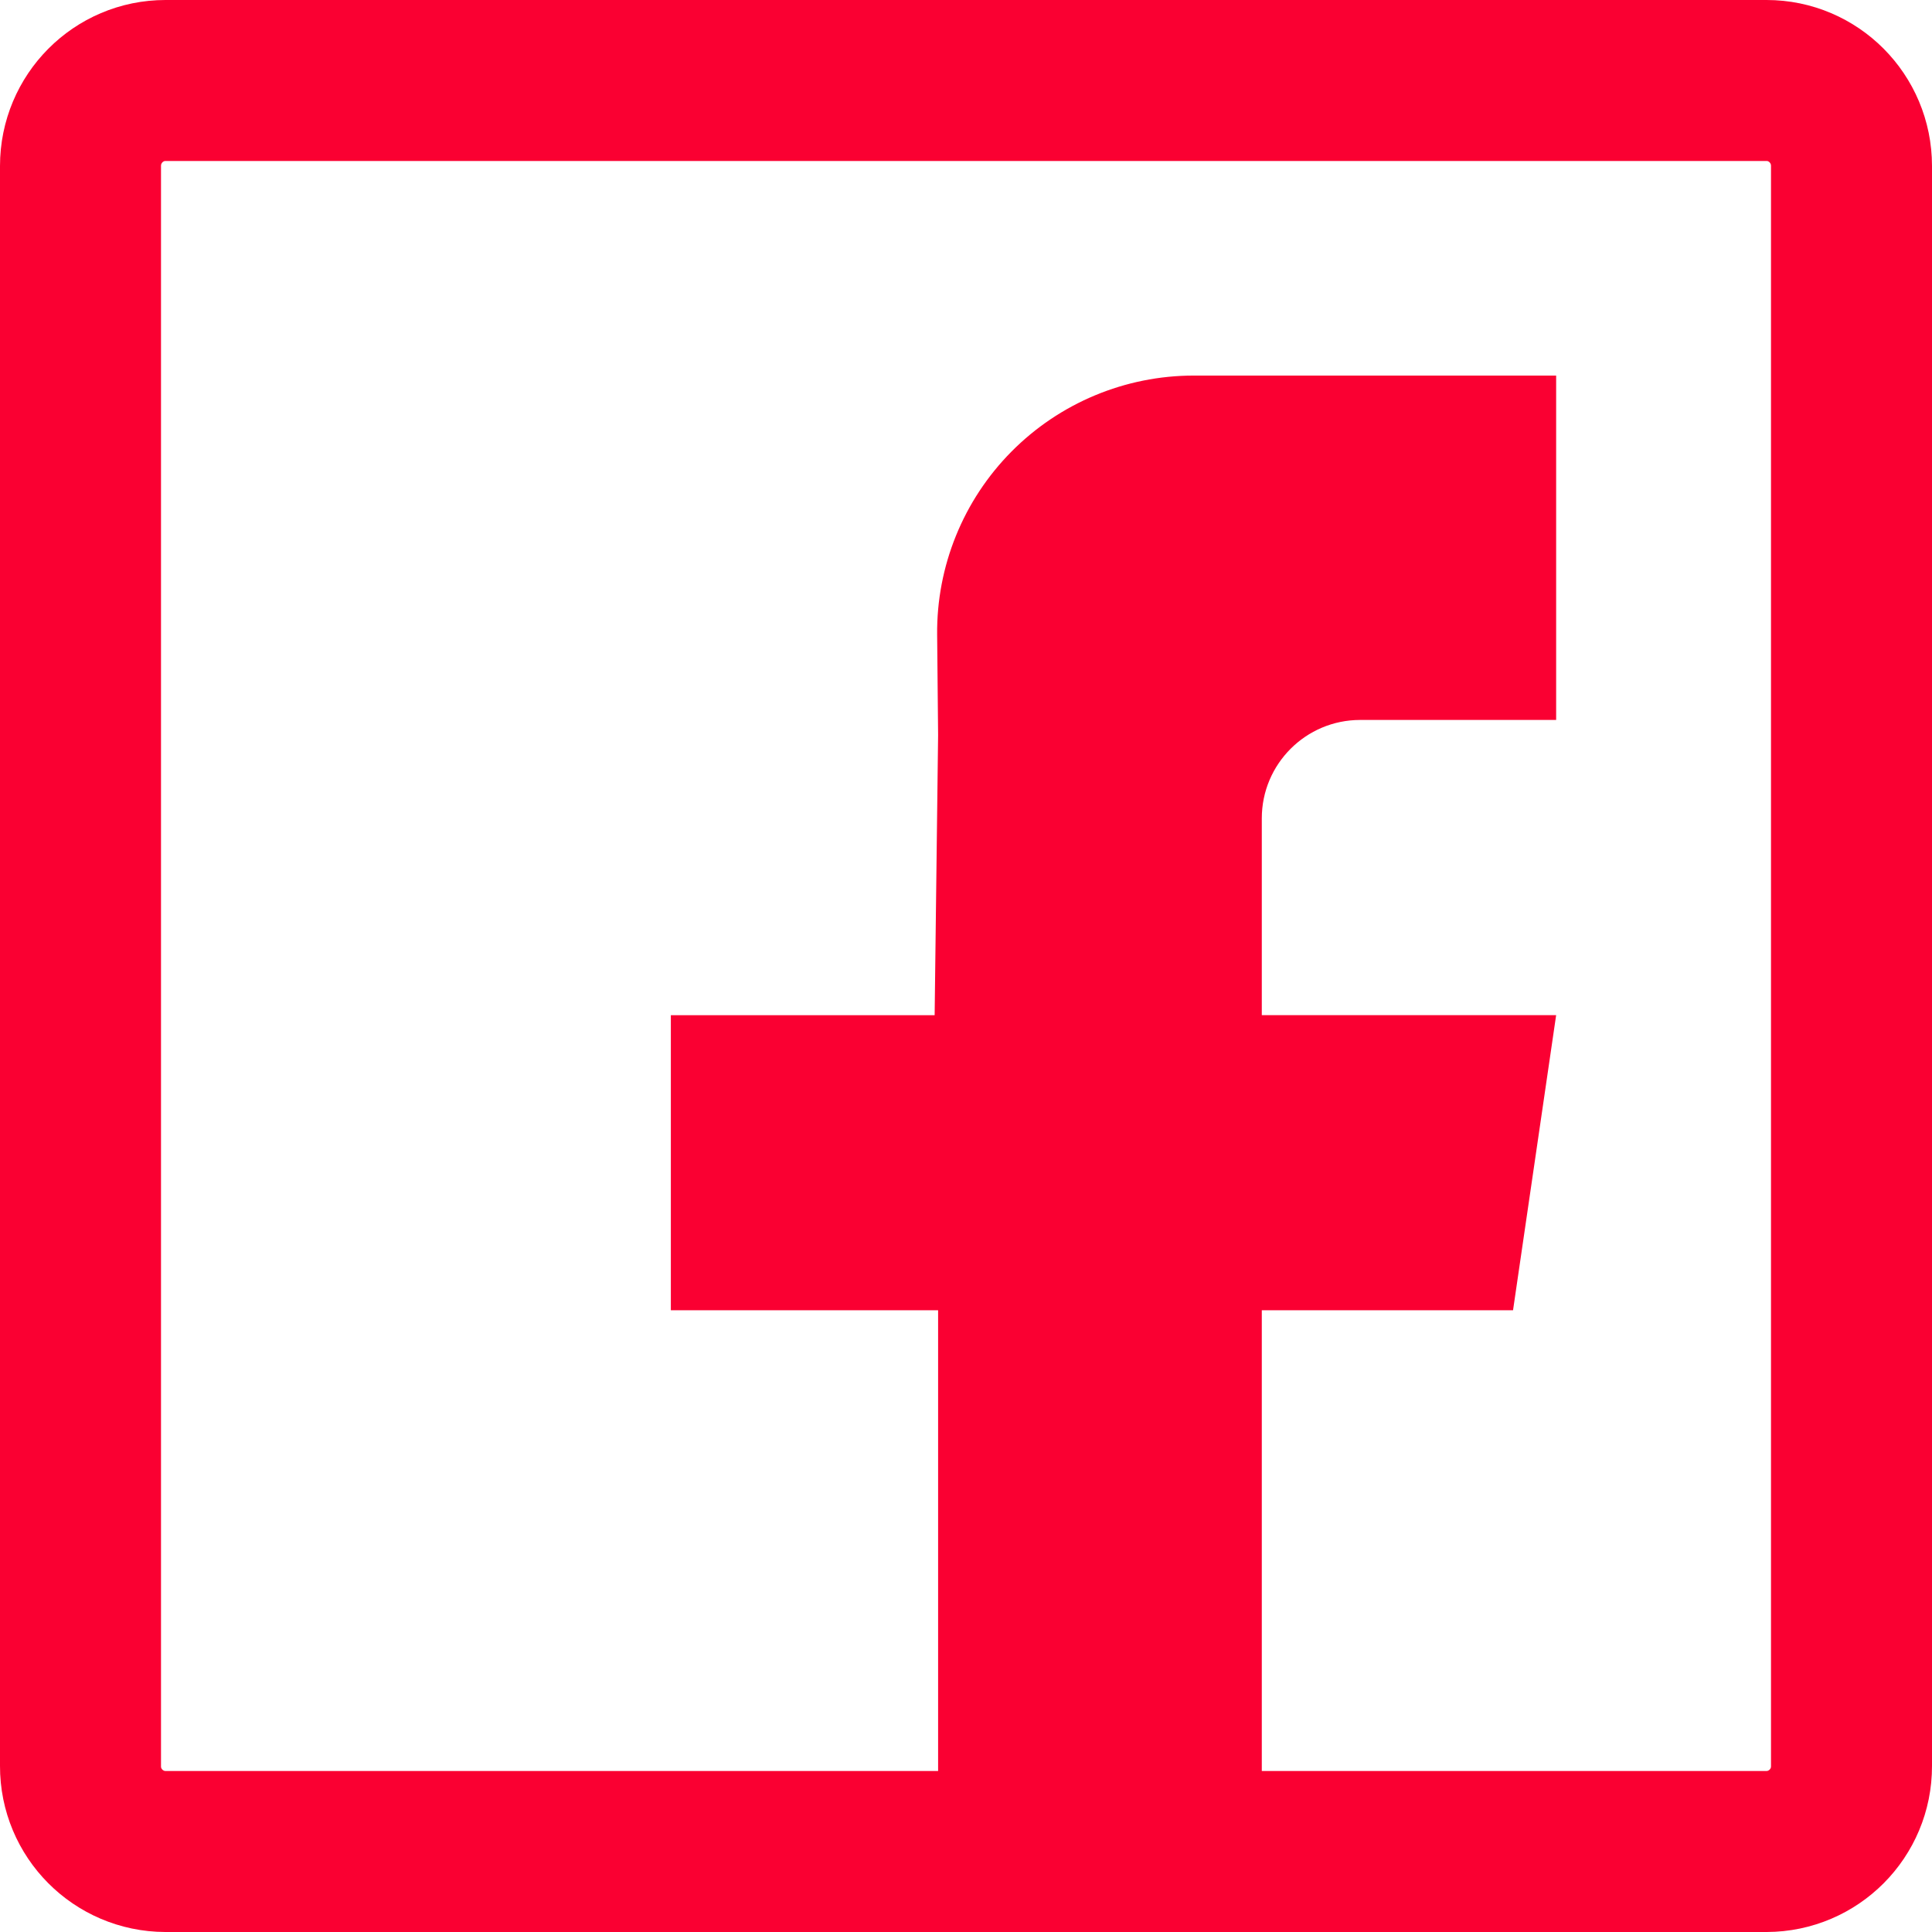
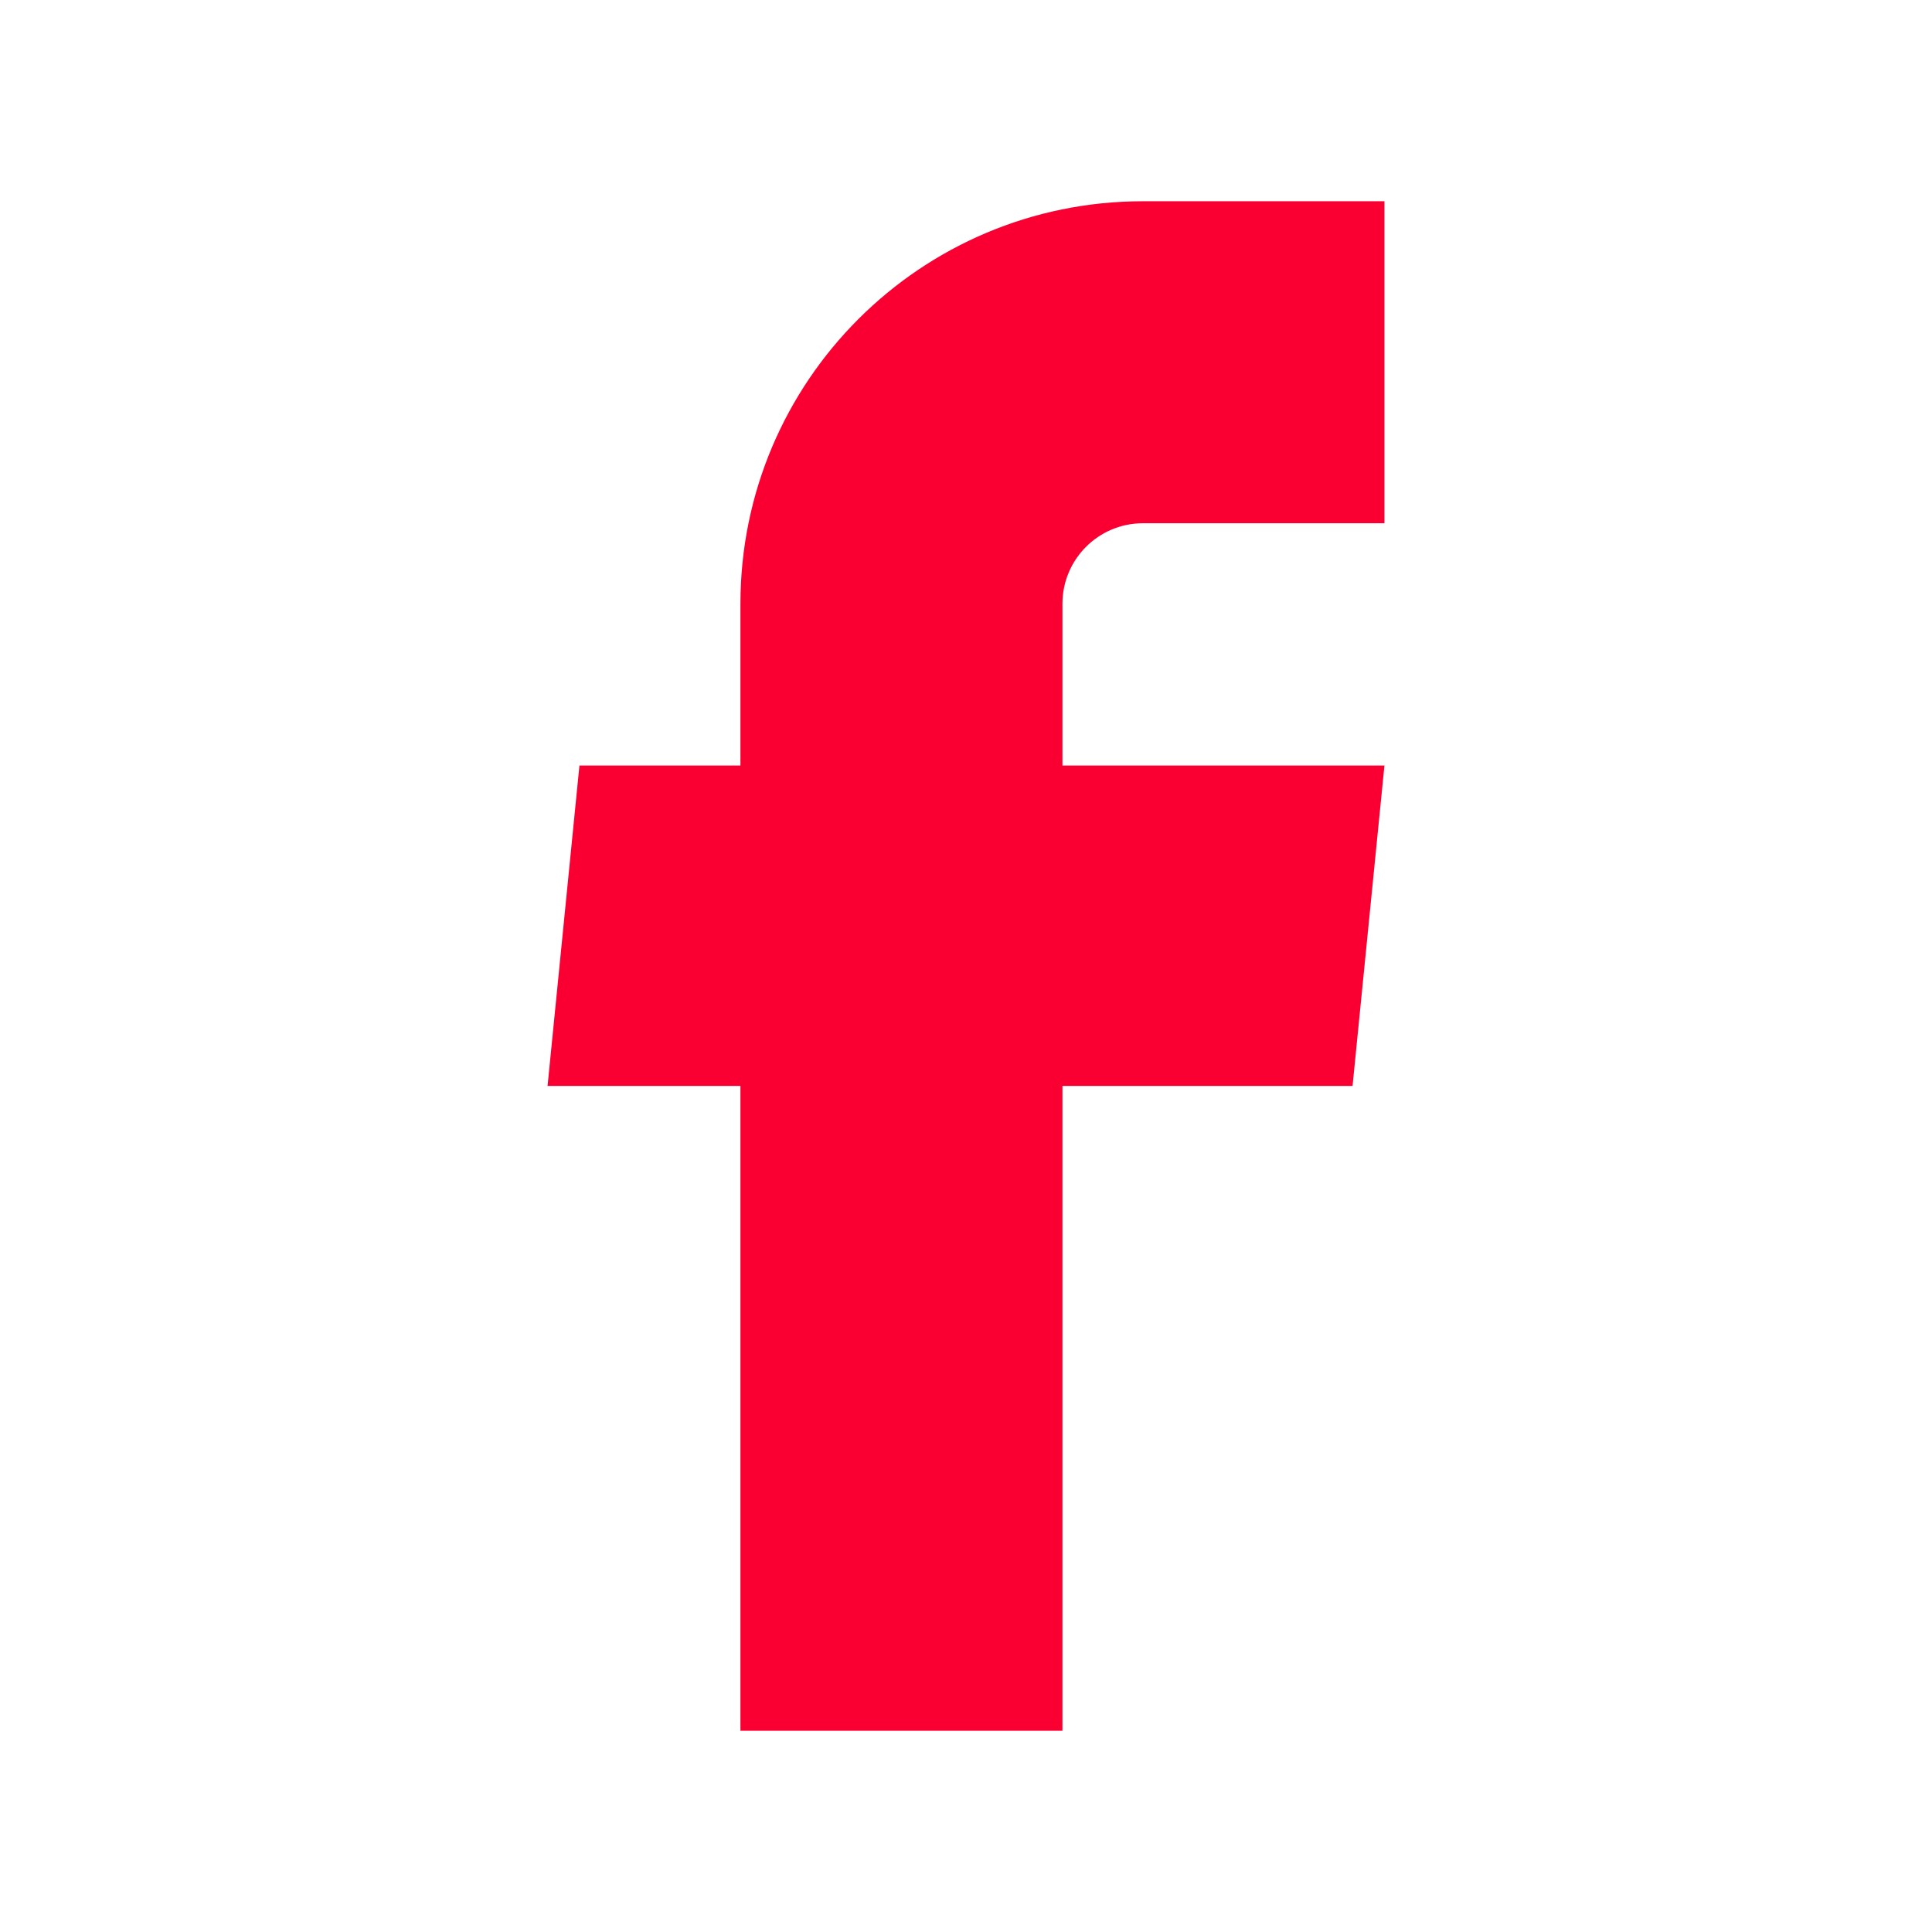
- <svg xmlns="http://www.w3.org/2000/svg" width="32" height="32" viewBox="0 0 48 48">
-   <g fill="none" fill-rule="evenodd" clip-rule="evenodd">
-     <path stroke="#fa0032" stroke-linecap="round" stroke-linejoin="round" stroke-width="4" d="M4.111 46A2.117 2.117 0 0 1 2 43.877V4.123C2 2.95 2.945 2 4.111 2H43.89C45.055 2 46 2.95 46 4.123v39.754A2.117 2.117 0 0 1 43.889 46z" />
-     <path fill="#fa0032" d="M38.662 17.887h-4.869a2.445 2.445 0 0 0-2.444 2.444v4.89h7.313l-1.071 7.332h-6.242V46h-8.042V32.553h-6.64v-7.331h6.554l.086-6.959l-.024-2.494a6.377 6.377 0 0 1 6.376-6.438h9.003z" />
-   </g>
+ <svg xmlns="http://www.w3.org/2000/svg" width="32" height="32" viewBox="0 0 24 24">
+   <path fill="#fa0032" d="M9.198 21.5h4v-8.01h3.604l.396-3.98h-4V7.5a1 1 0 0 1 1-1h3v-4h-3a5 5 0 0 0-5 5v2.01h-2l-.396 3.98h2.396z" />
</svg>
